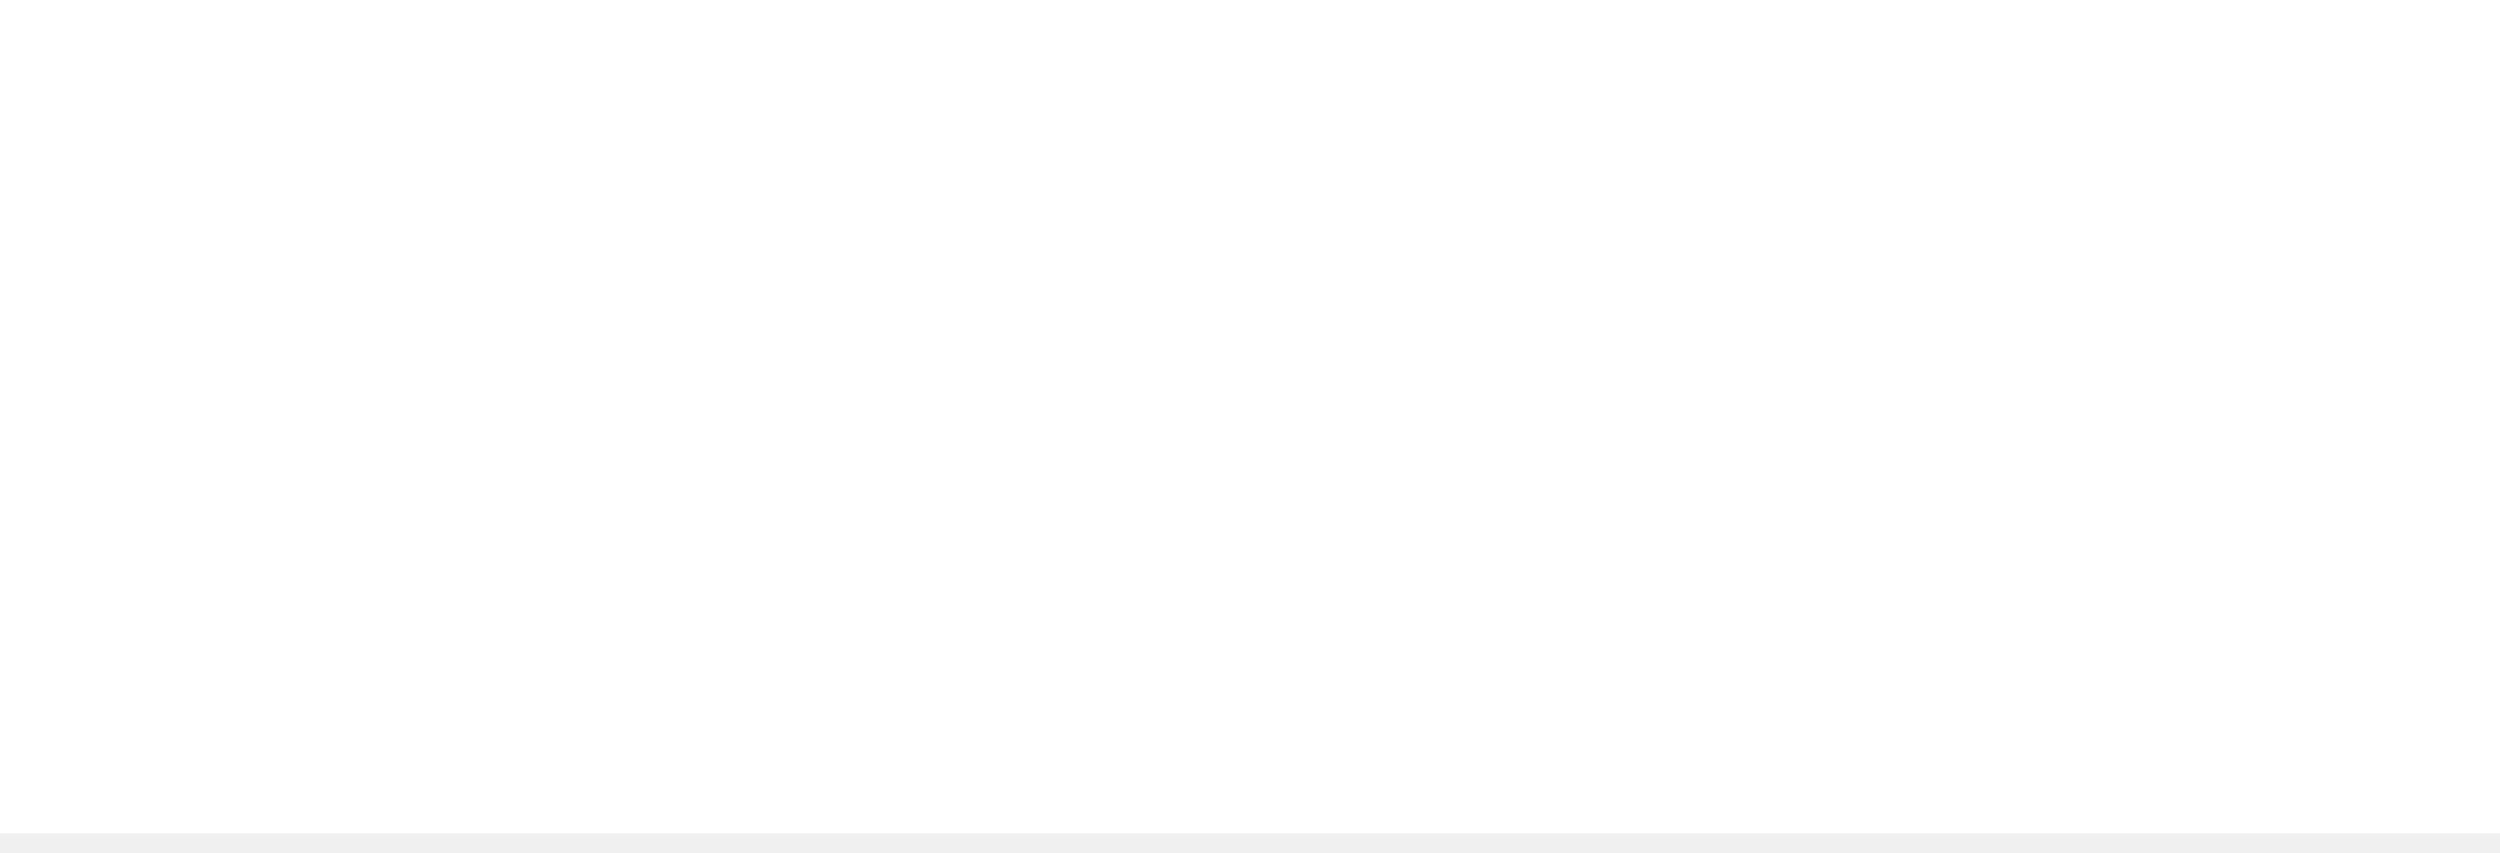
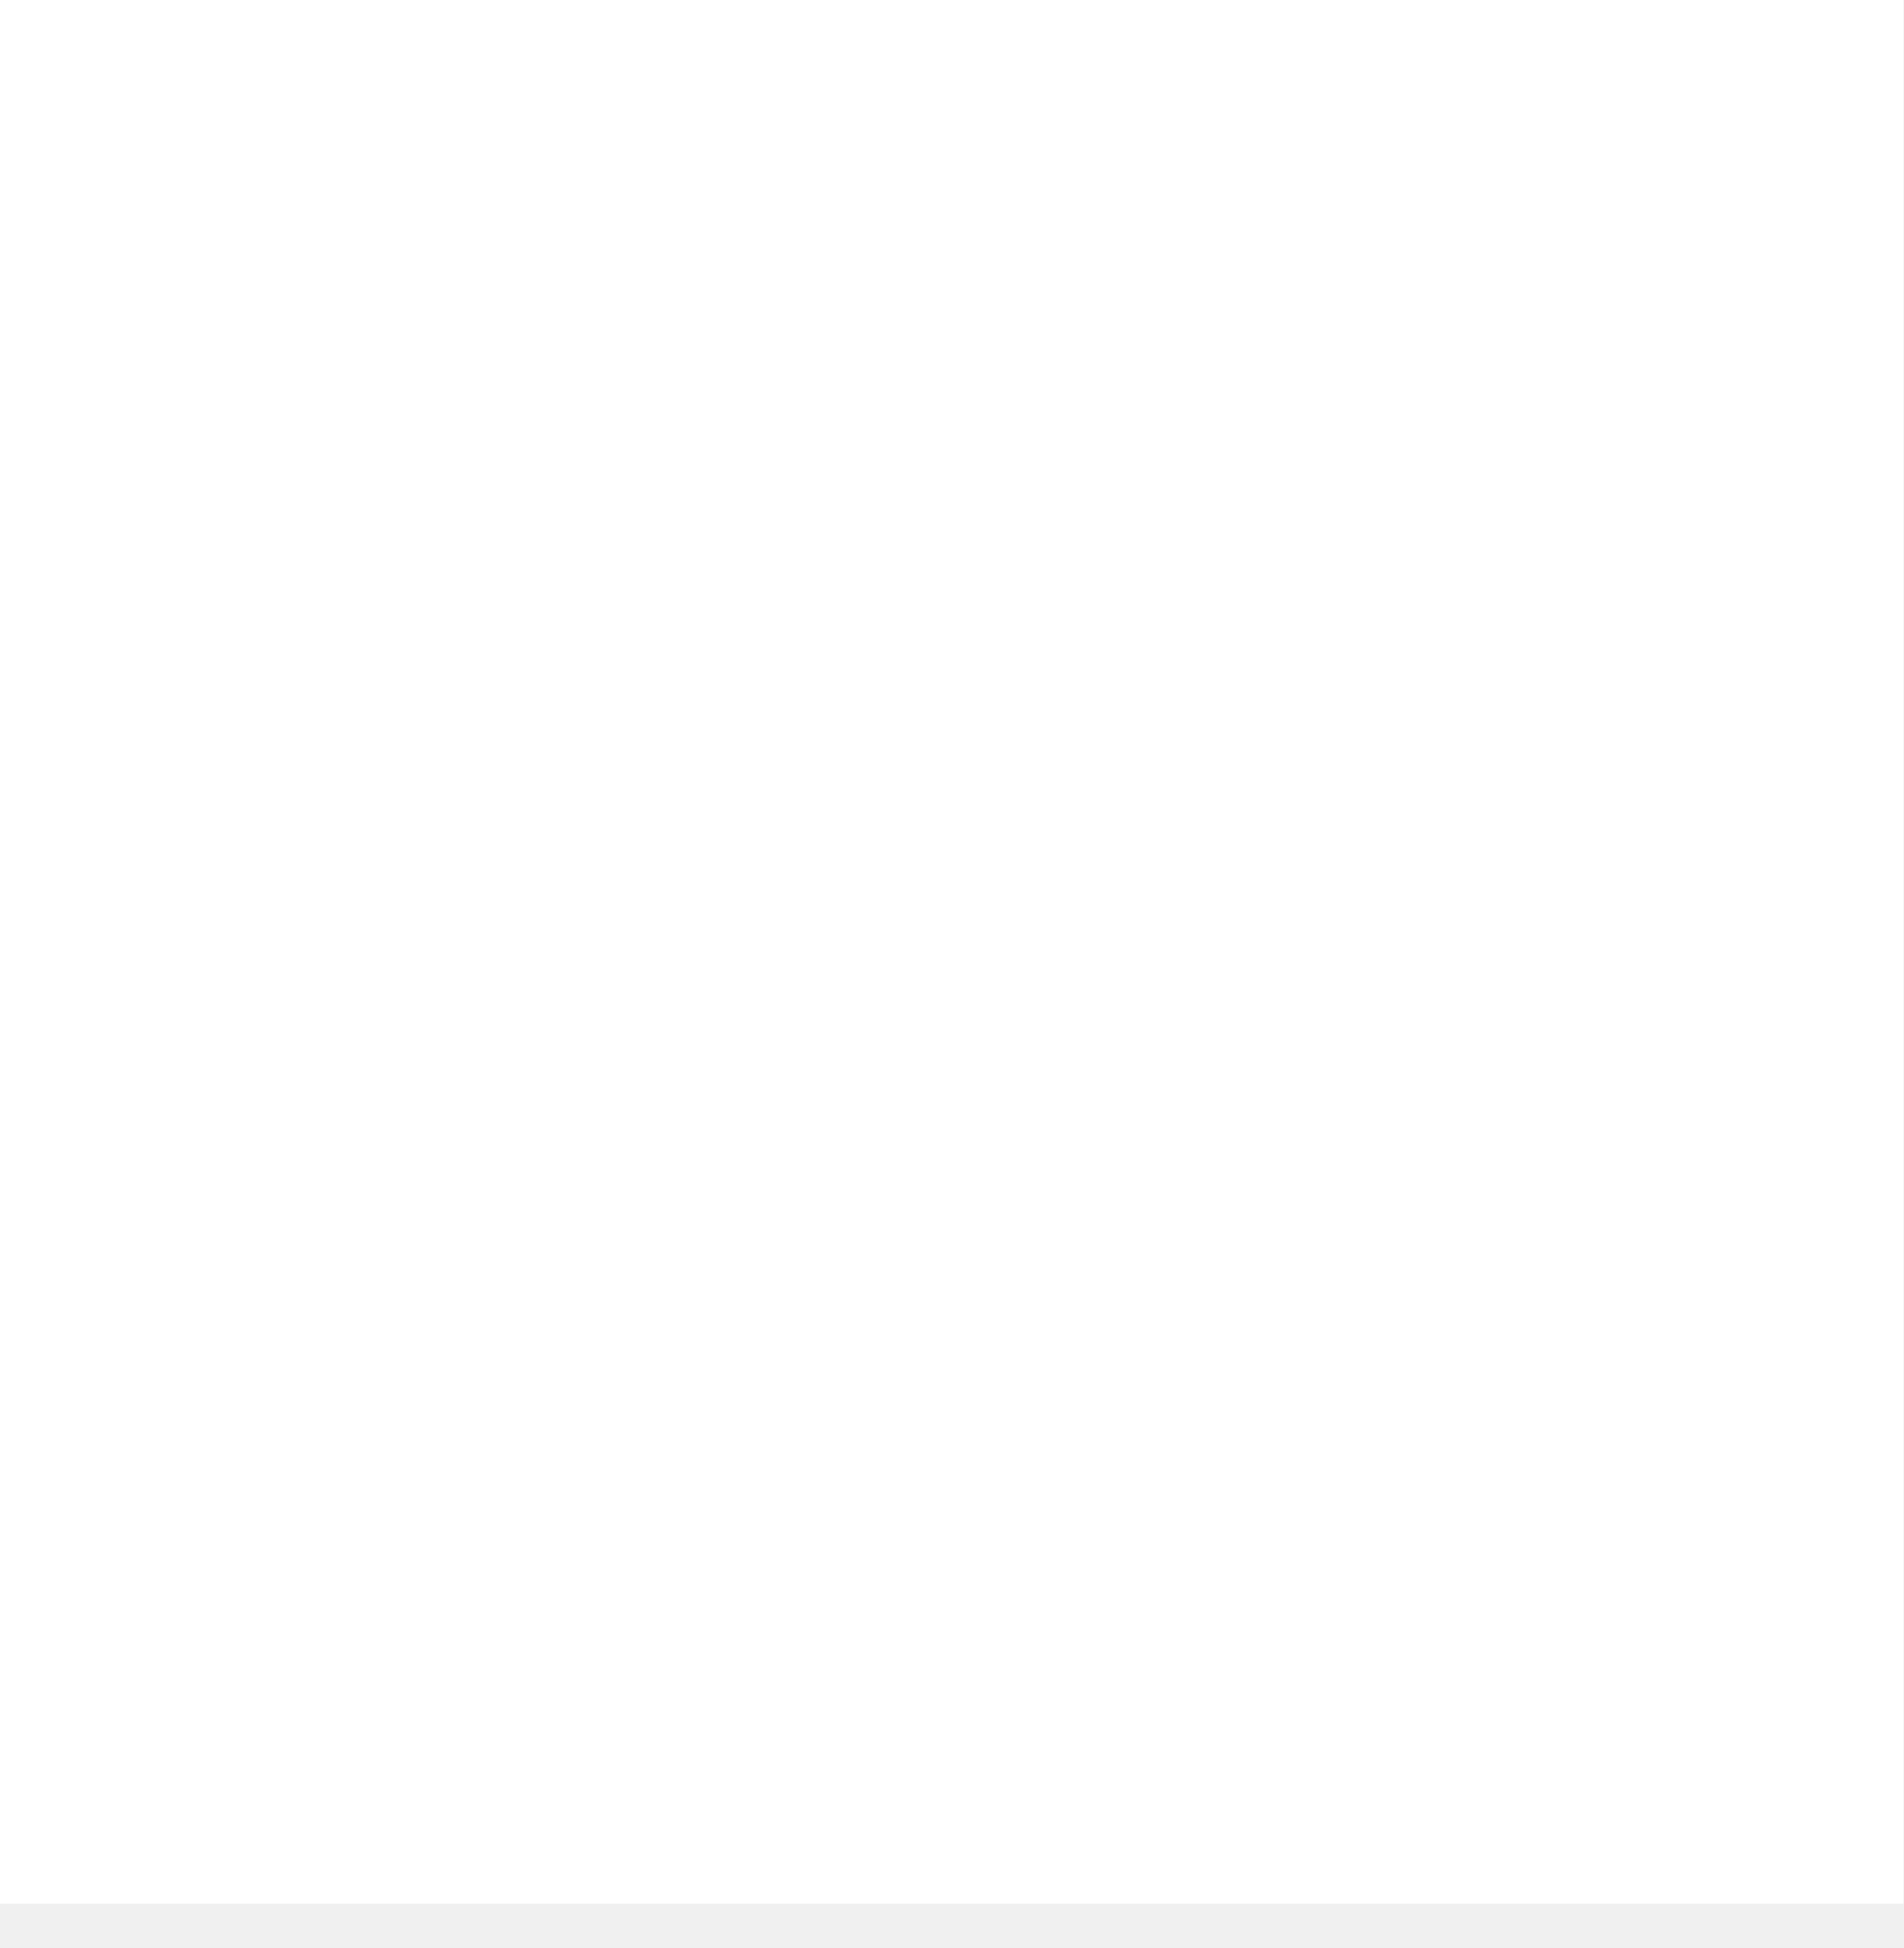
- <svg xmlns="http://www.w3.org/2000/svg" version="1.1" width="129px" height="44px">
-   <g transform="matrix(1 0 0 1 -123 1 )">
-     <path d="M 123 -1  L 252 -1  L 252 42  L 123 42  L 123 -1  Z " fill-rule="nonzero" fill="#ffffff" stroke="none" />
+ <svg xmlns="http://www.w3.org/2000/svg" version="1.1" width="43px" height="44px">
+   <g transform="matrix(1 0 0 1 -287 0 )">
+     <path d="M 287 0  L 330 0  L 330 43  L 287 43  L 287 0  Z " fill-rule="nonzero" fill="#ffffff" stroke="none" />
  </g>
</svg>
